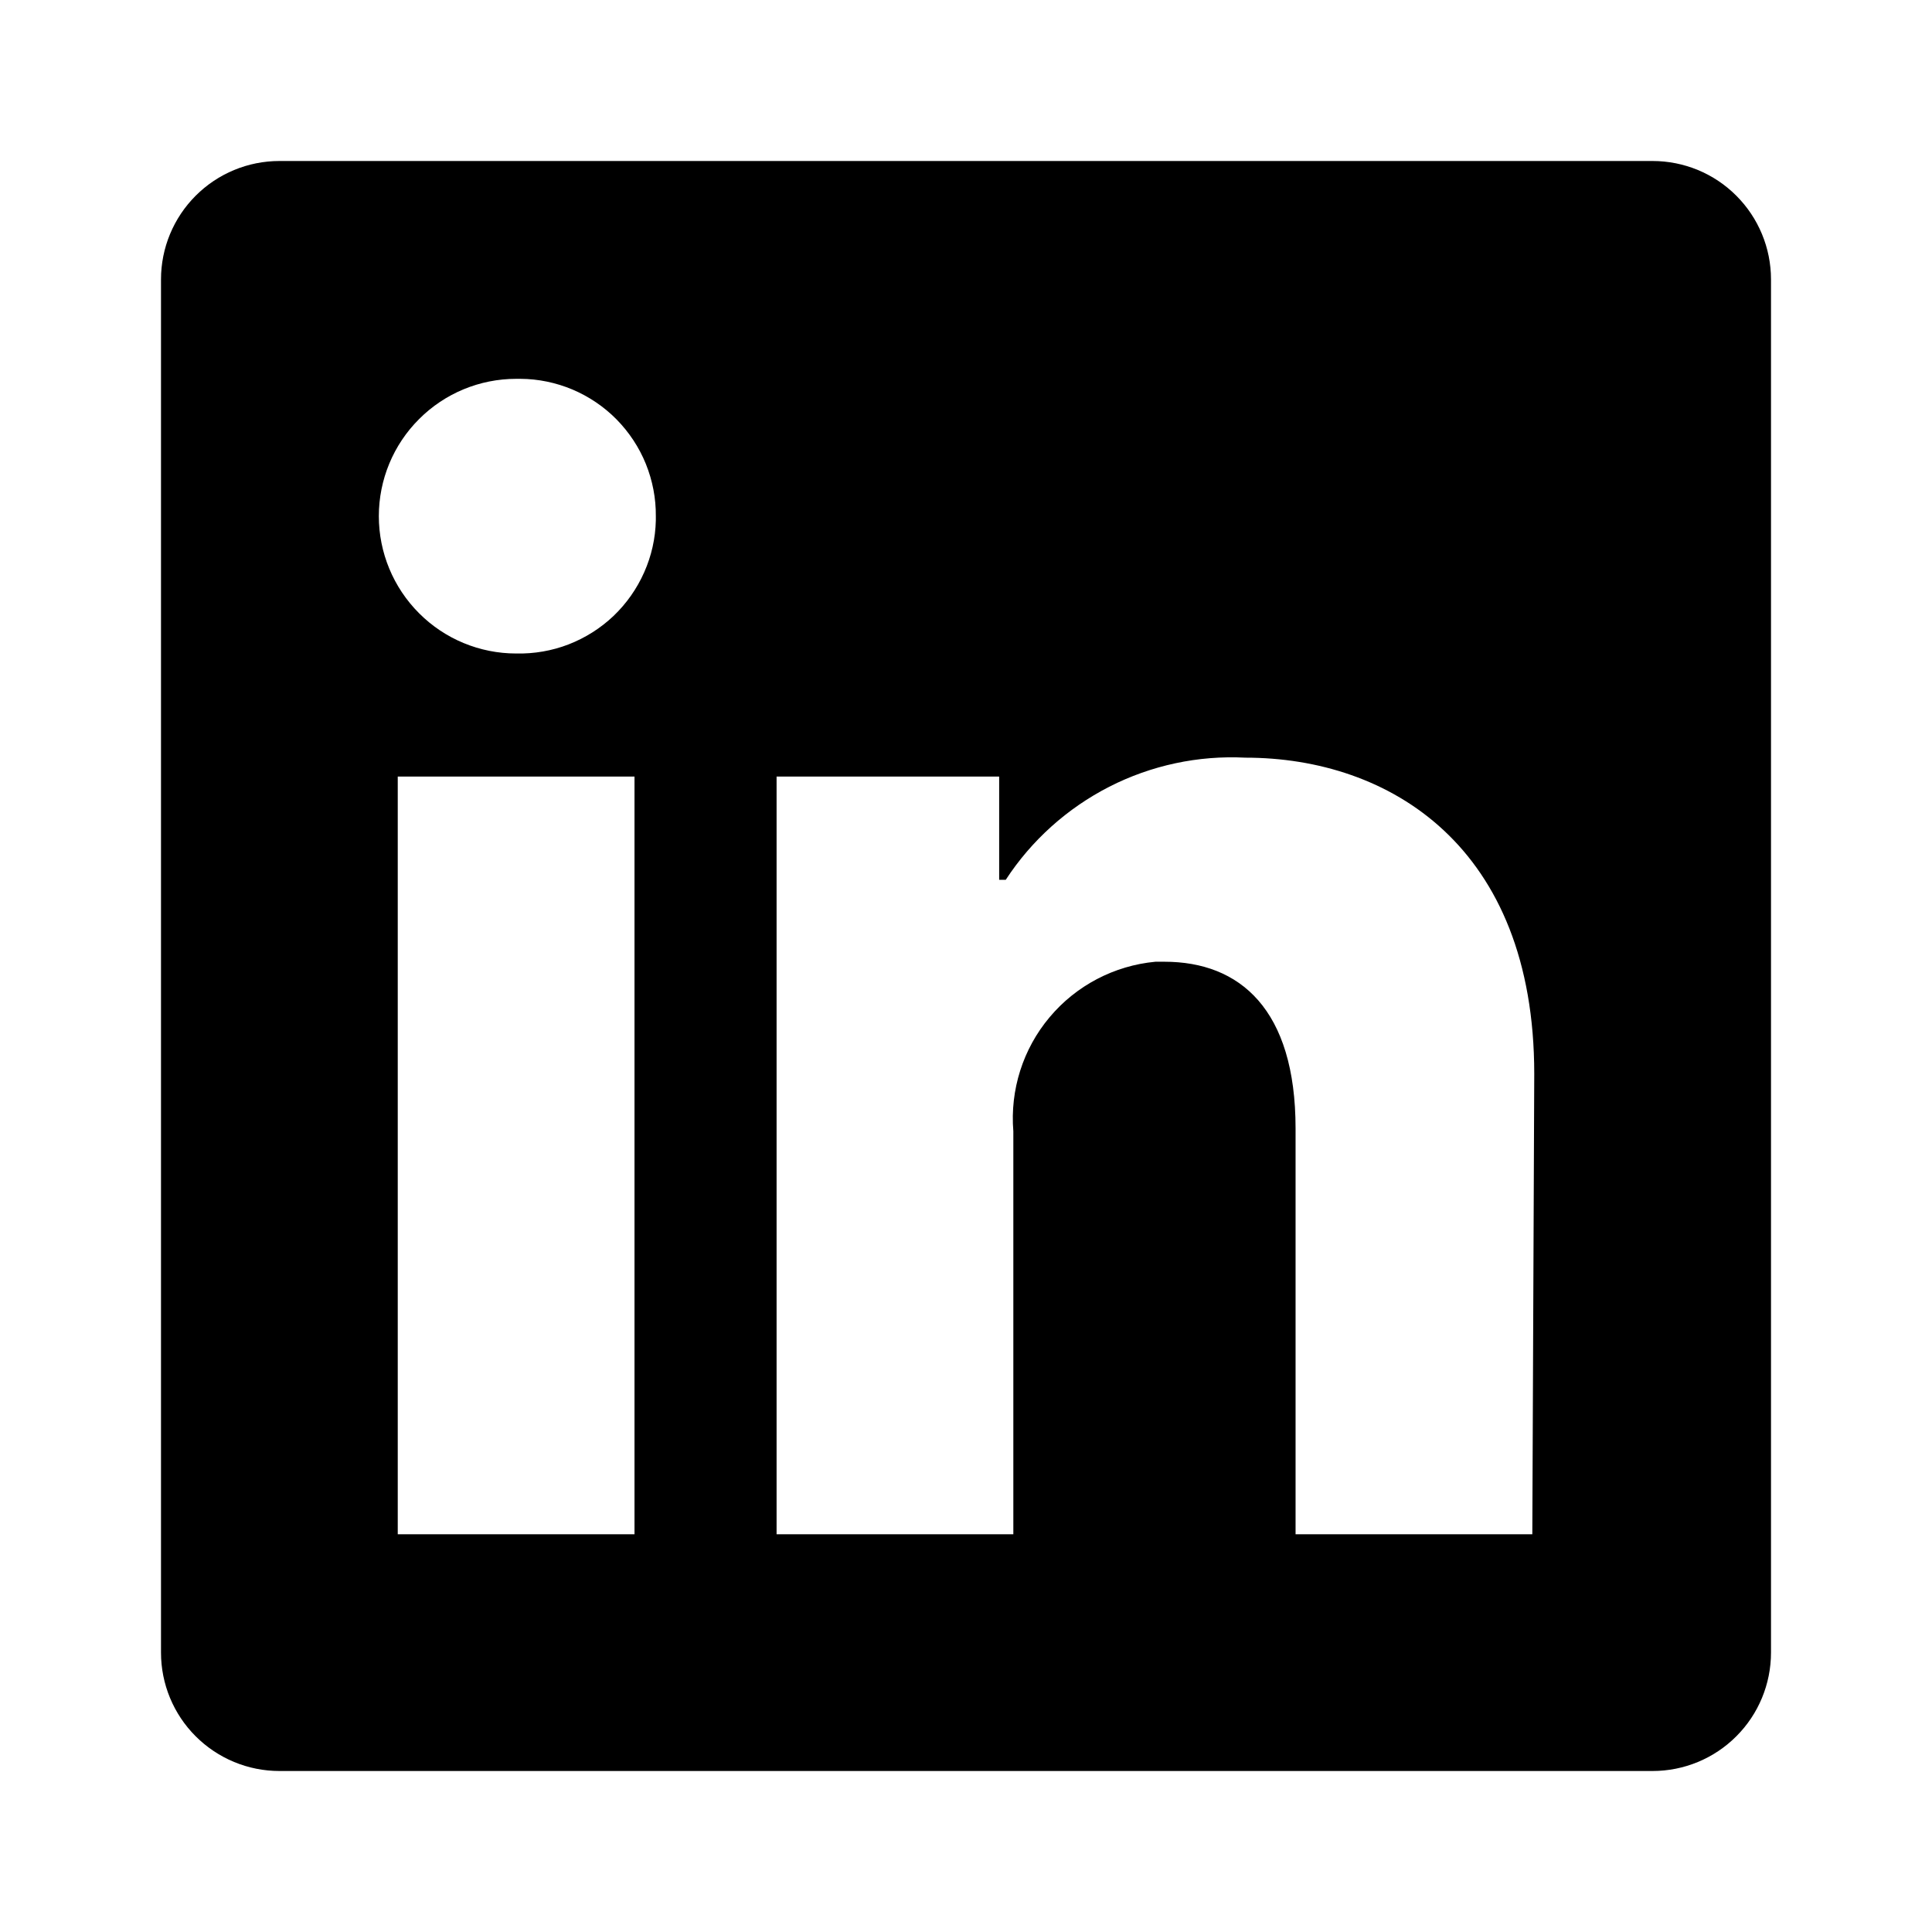
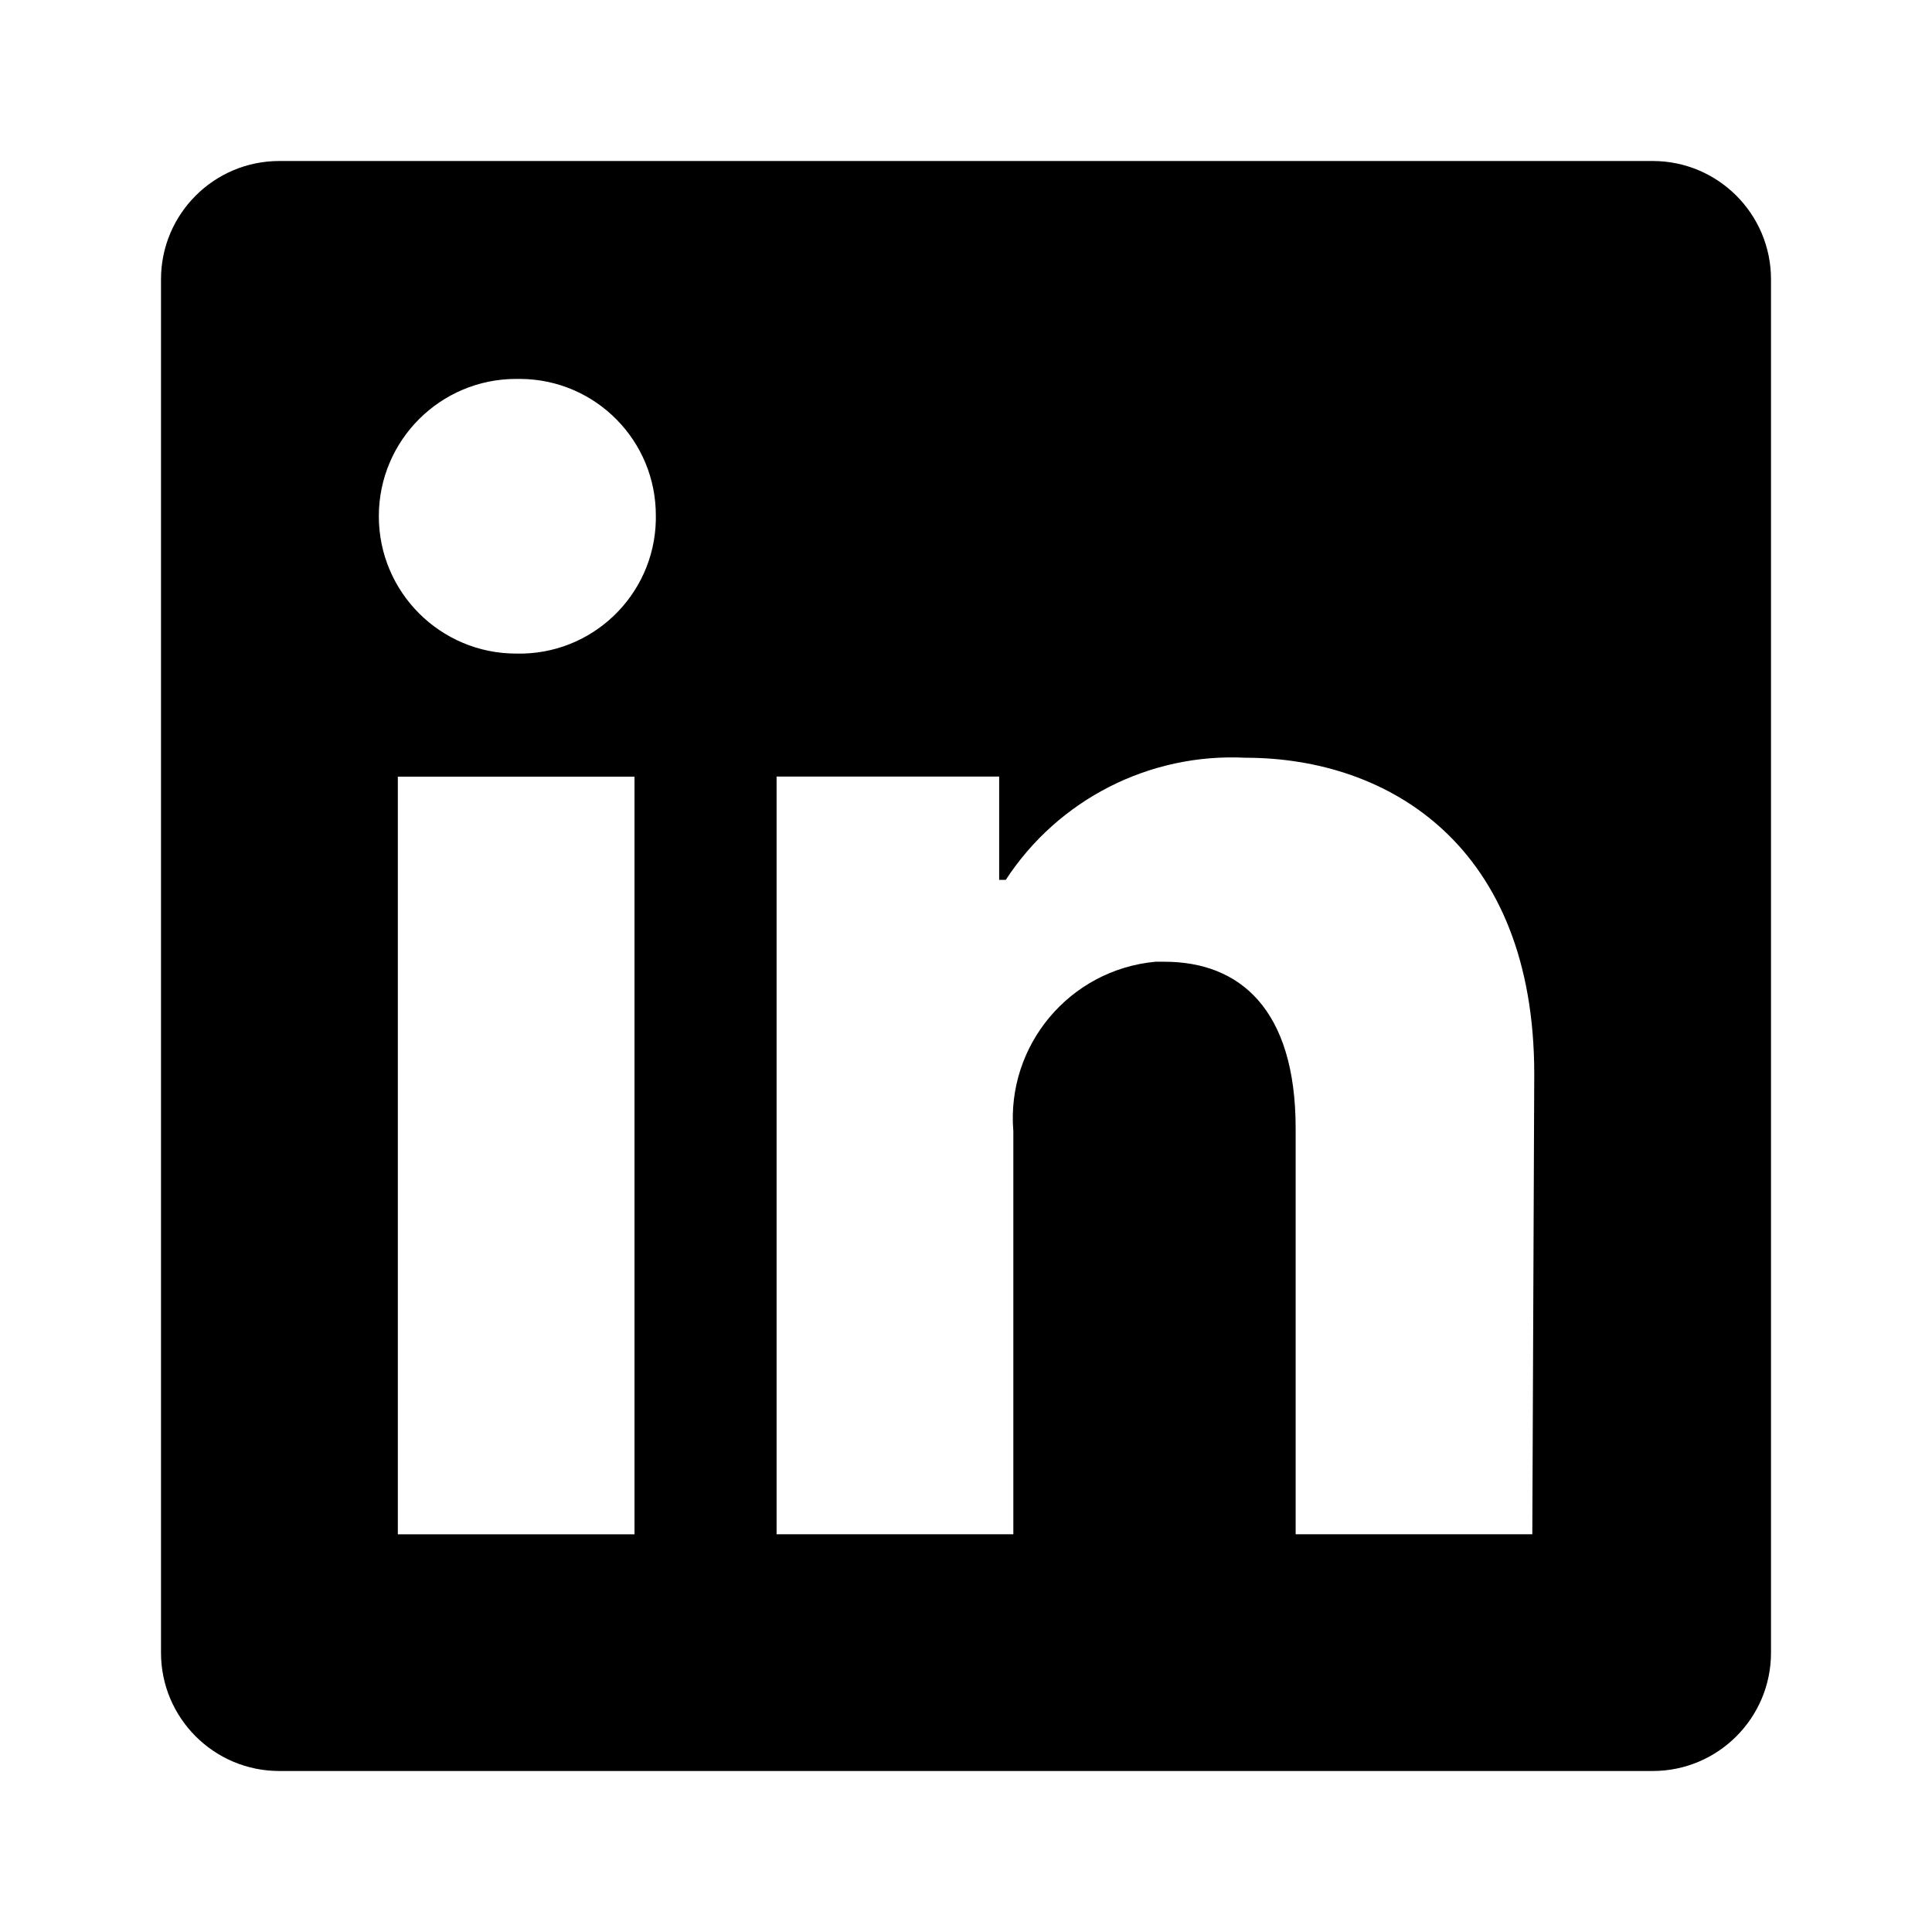
- <svg xmlns="http://www.w3.org/2000/svg" width="24px" height="24px" viewBox="0 0 24 24" fill="none">
-   <path d="M22 3.471V20.529C22 20.919 21.845 21.294 21.569 21.569C21.294 21.845 20.919 22 20.529 22H3.471C3.081 22 2.707 21.845 2.431 21.569C2.155 21.294 2 20.919 2 20.529V3.471C2 3.081 2.155 2.707 2.431 2.431C2.707 2.155 3.081 2 3.471 2H20.529C20.919 2 21.294 2.155 21.569 2.431C21.845 2.707 22 3.081 22 3.471ZM7.882 9.647H4.941V19.059H7.882V9.647ZM8.147 6.412C8.149 6.189 8.106 5.969 8.023 5.763C7.939 5.556 7.815 5.369 7.659 5.21C7.503 5.052 7.317 4.926 7.112 4.839C6.907 4.753 6.687 4.707 6.465 4.706H6.412C5.959 4.706 5.525 4.886 5.206 5.206C4.886 5.525 4.706 5.959 4.706 6.412C4.706 6.864 4.886 7.298 5.206 7.618C5.525 7.938 5.959 8.118 6.412 8.118C6.634 8.123 6.856 8.085 7.063 8.005C7.271 7.924 7.461 7.804 7.622 7.651C7.783 7.497 7.912 7.313 8.002 7.11C8.093 6.906 8.142 6.687 8.147 6.465V6.412ZM19.059 13.341C19.059 10.512 17.259 9.412 15.471 9.412C14.885 9.382 14.302 9.507 13.78 9.773C13.258 10.04 12.814 10.438 12.494 10.929H12.412V9.647H9.647V19.059H12.588V14.053C12.546 13.54 12.707 13.031 13.038 12.637C13.368 12.243 13.841 11.995 14.353 11.947H14.465C15.4 11.947 16.094 12.535 16.094 14.018V19.059H19.035L19.059 13.341Z" fill="#000000" />
+ <svg xmlns="http://www.w3.org/2000/svg" width="24" height="24" fill="currentColor">
+   <path d="M22 3.47v17.06A1.47 1.47 0 0 1 20.53 22H3.47A1.47 1.47 0 0 1 2 20.53V3.47A1.47 1.47 0 0 1 3.47 2h17.06A1.47 1.47 0 0 1 22 3.47ZM7.882 9.648h-2.94v9.412h2.94V9.647Zm.265-3.235a1.694 1.694 0 0 0-1.682-1.706h-.053a1.706 1.706 0 0 0 0 3.412 1.694 1.694 0 0 0 1.735-1.653v-.053Zm10.912 6.93c0-2.83-1.8-3.93-3.588-3.93a3.353 3.353 0 0 0-2.977 1.517h-.082V9.647H9.647v9.412h2.941v-5.006a1.953 1.953 0 0 1 1.765-2.106h.112c.935 0 1.63.588 1.63 2.07v5.042h2.94l.024-5.718Z" />
</svg>
